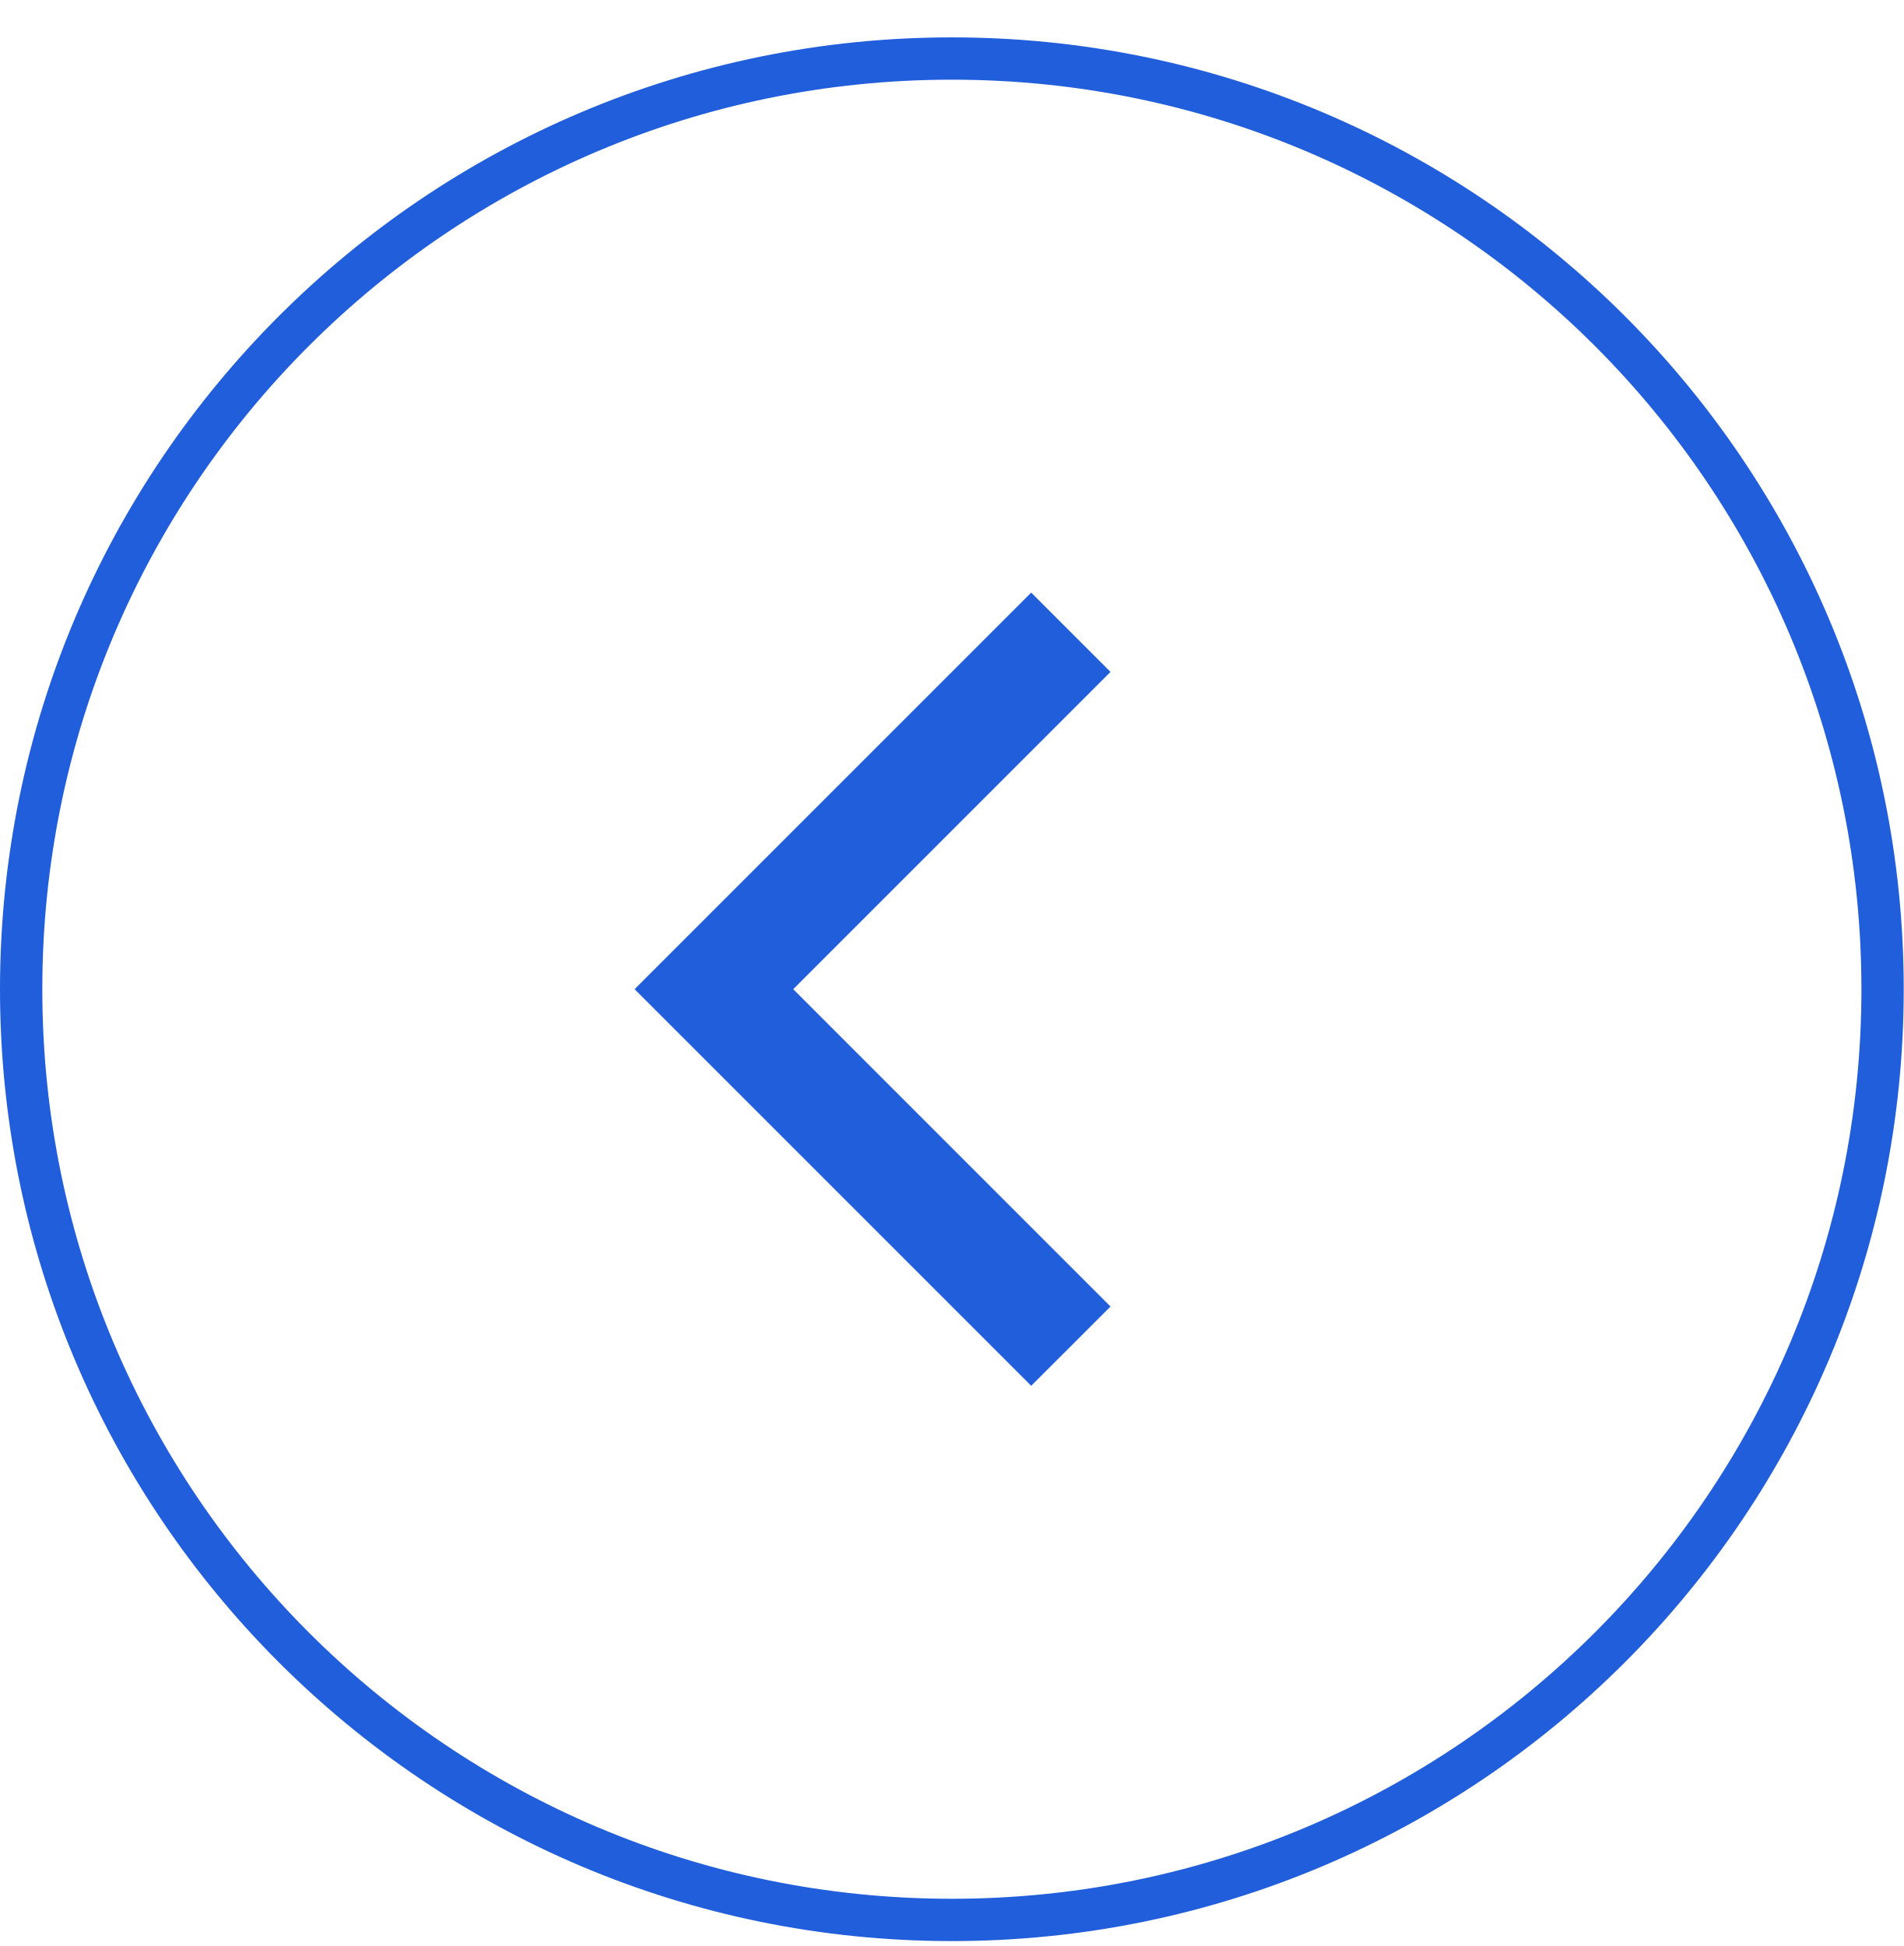
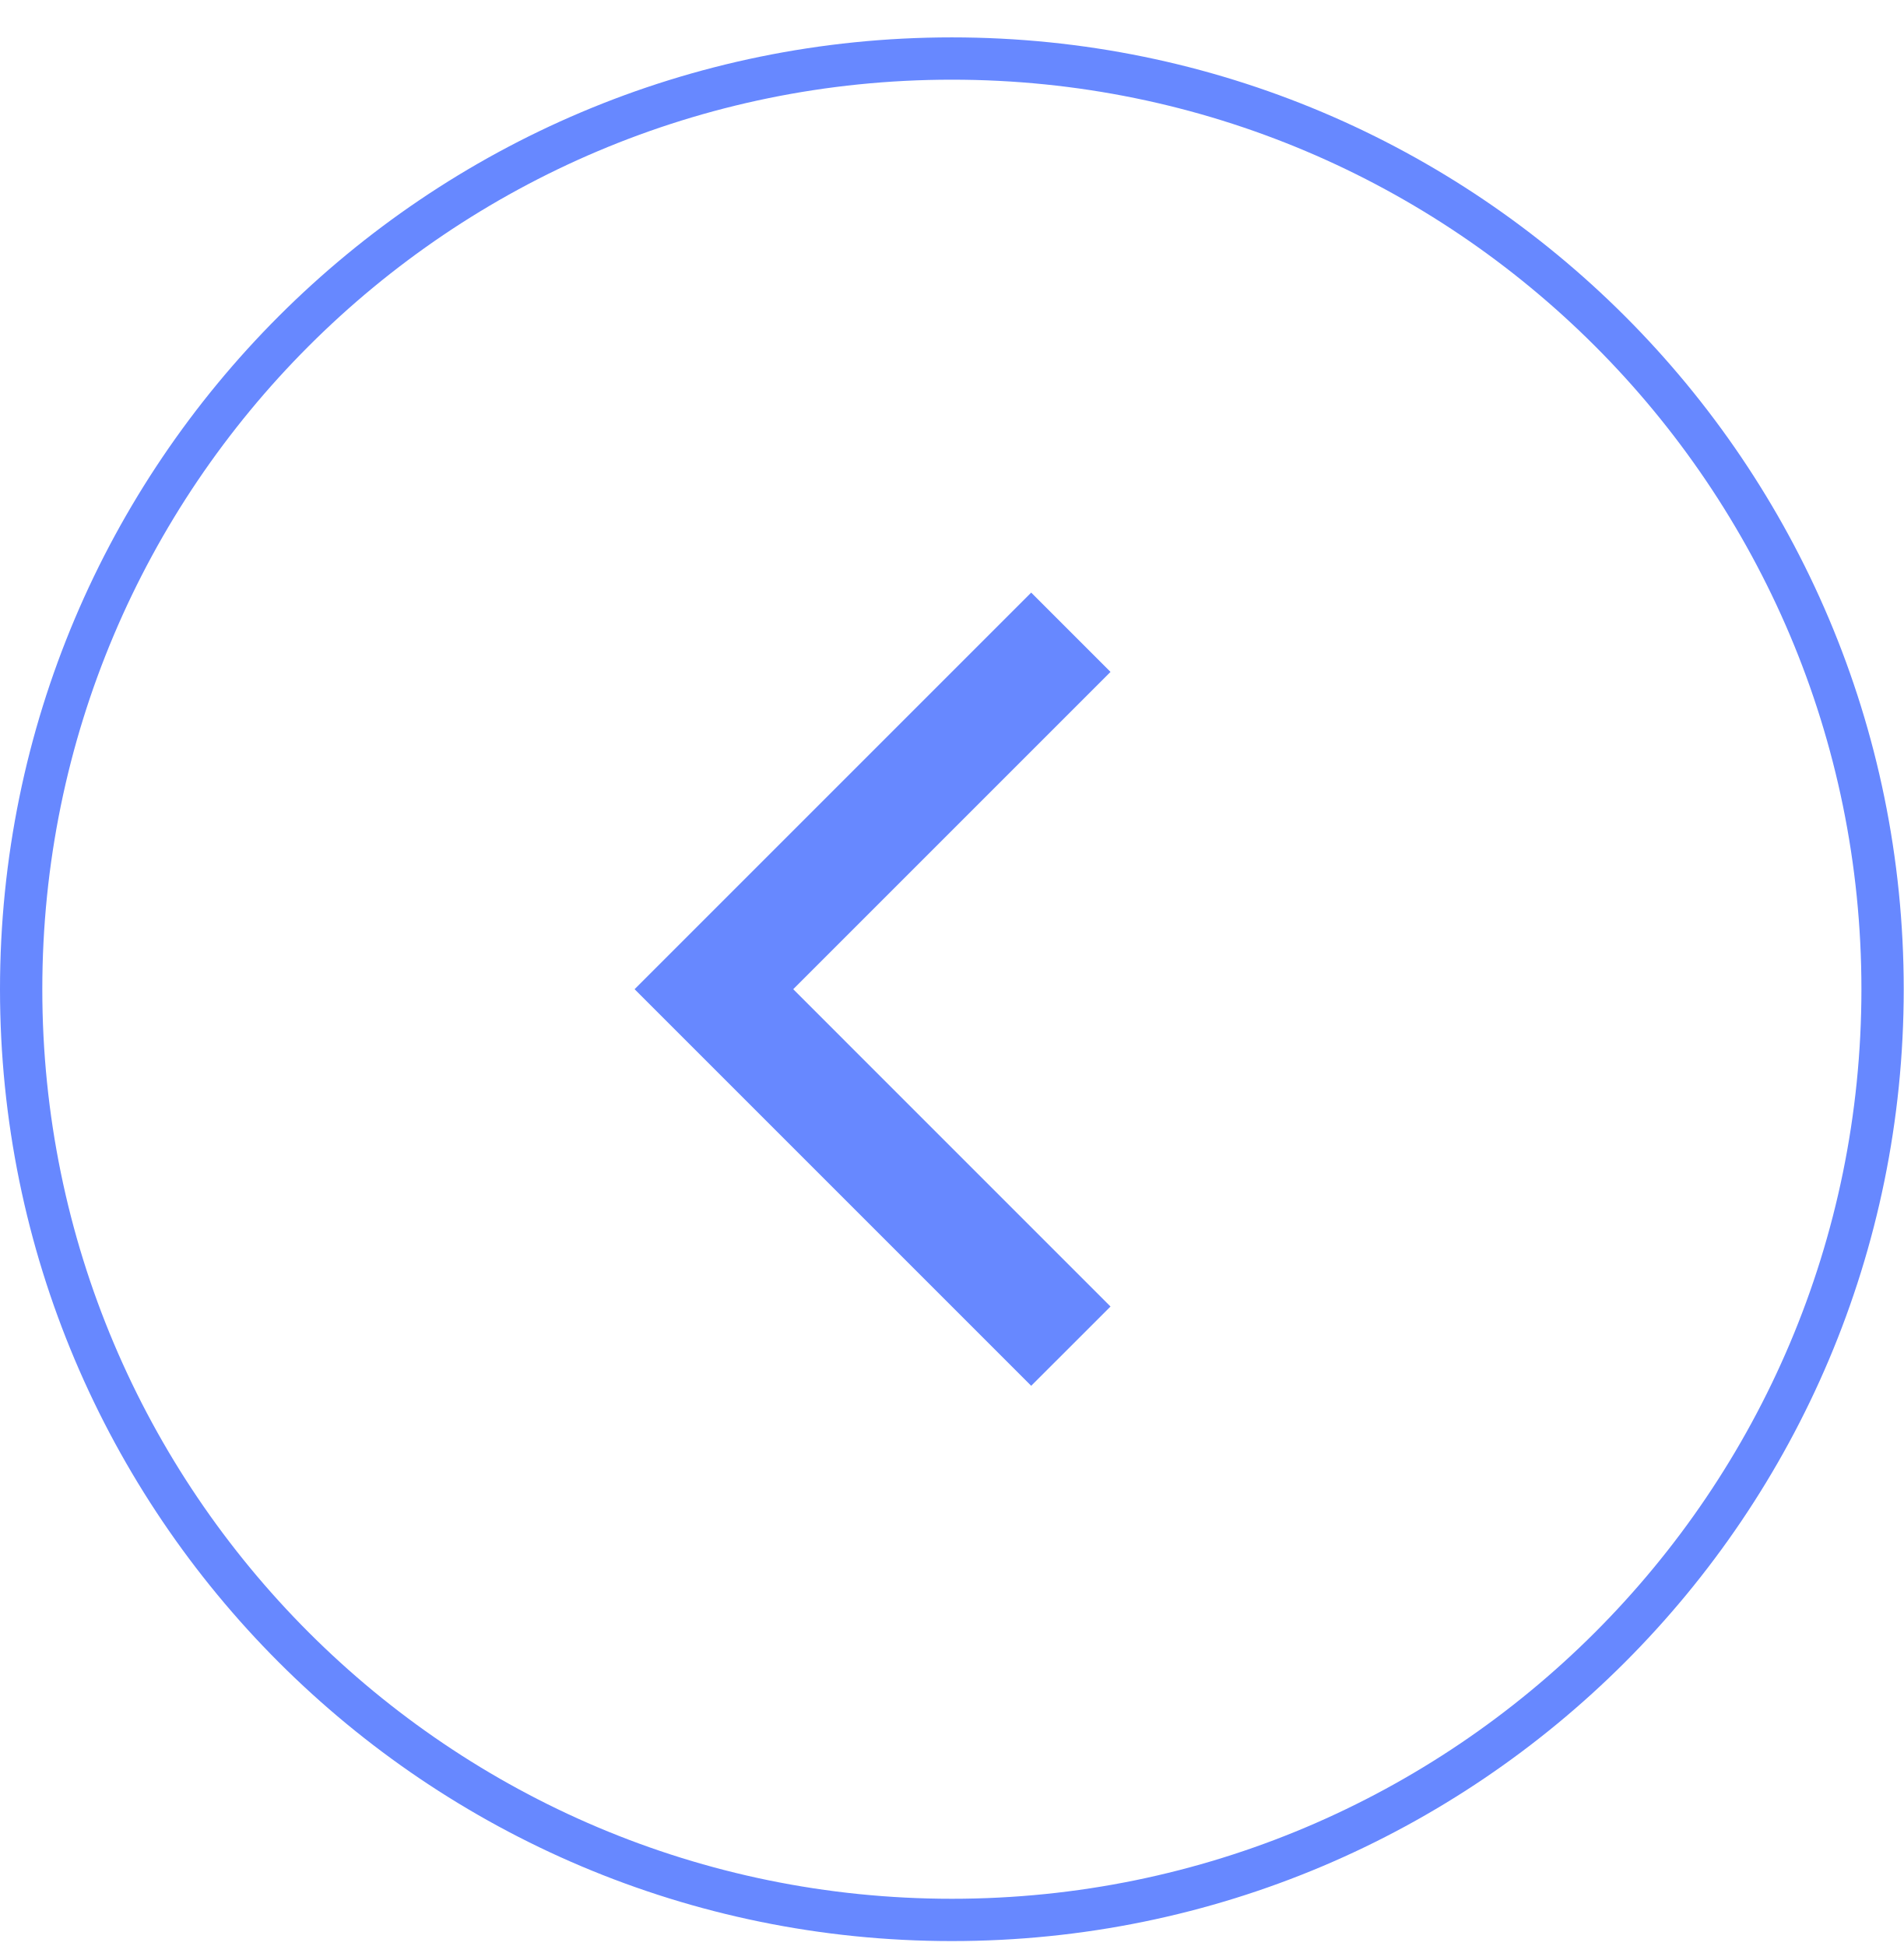
<svg xmlns="http://www.w3.org/2000/svg" width="45" height="46" viewBox="0 0 45 46" fill="none">
-   <path d="M18.75 23.383L26.25 30.884L24.375 32.758L15 23.383L24.375 14.008L26.25 15.883L18.75 23.383Z" fill="#205EDC" />
-   <circle cx="22.5" cy="23.383" r="22" transform="rotate(-180 22.5 23.3833)" stroke="#205EDC" />
+   <path d="M18.75 23.383L26.25 30.884L24.375 32.758L15 23.383L24.375 14.008L26.25 15.883L18.75 23.383Z" fill="#6788FF" />
+   <circle cx="22.5" cy="23.383" r="22" transform="rotate(-180 22.5 23.3833)" stroke="#6788FF" />
</svg>
